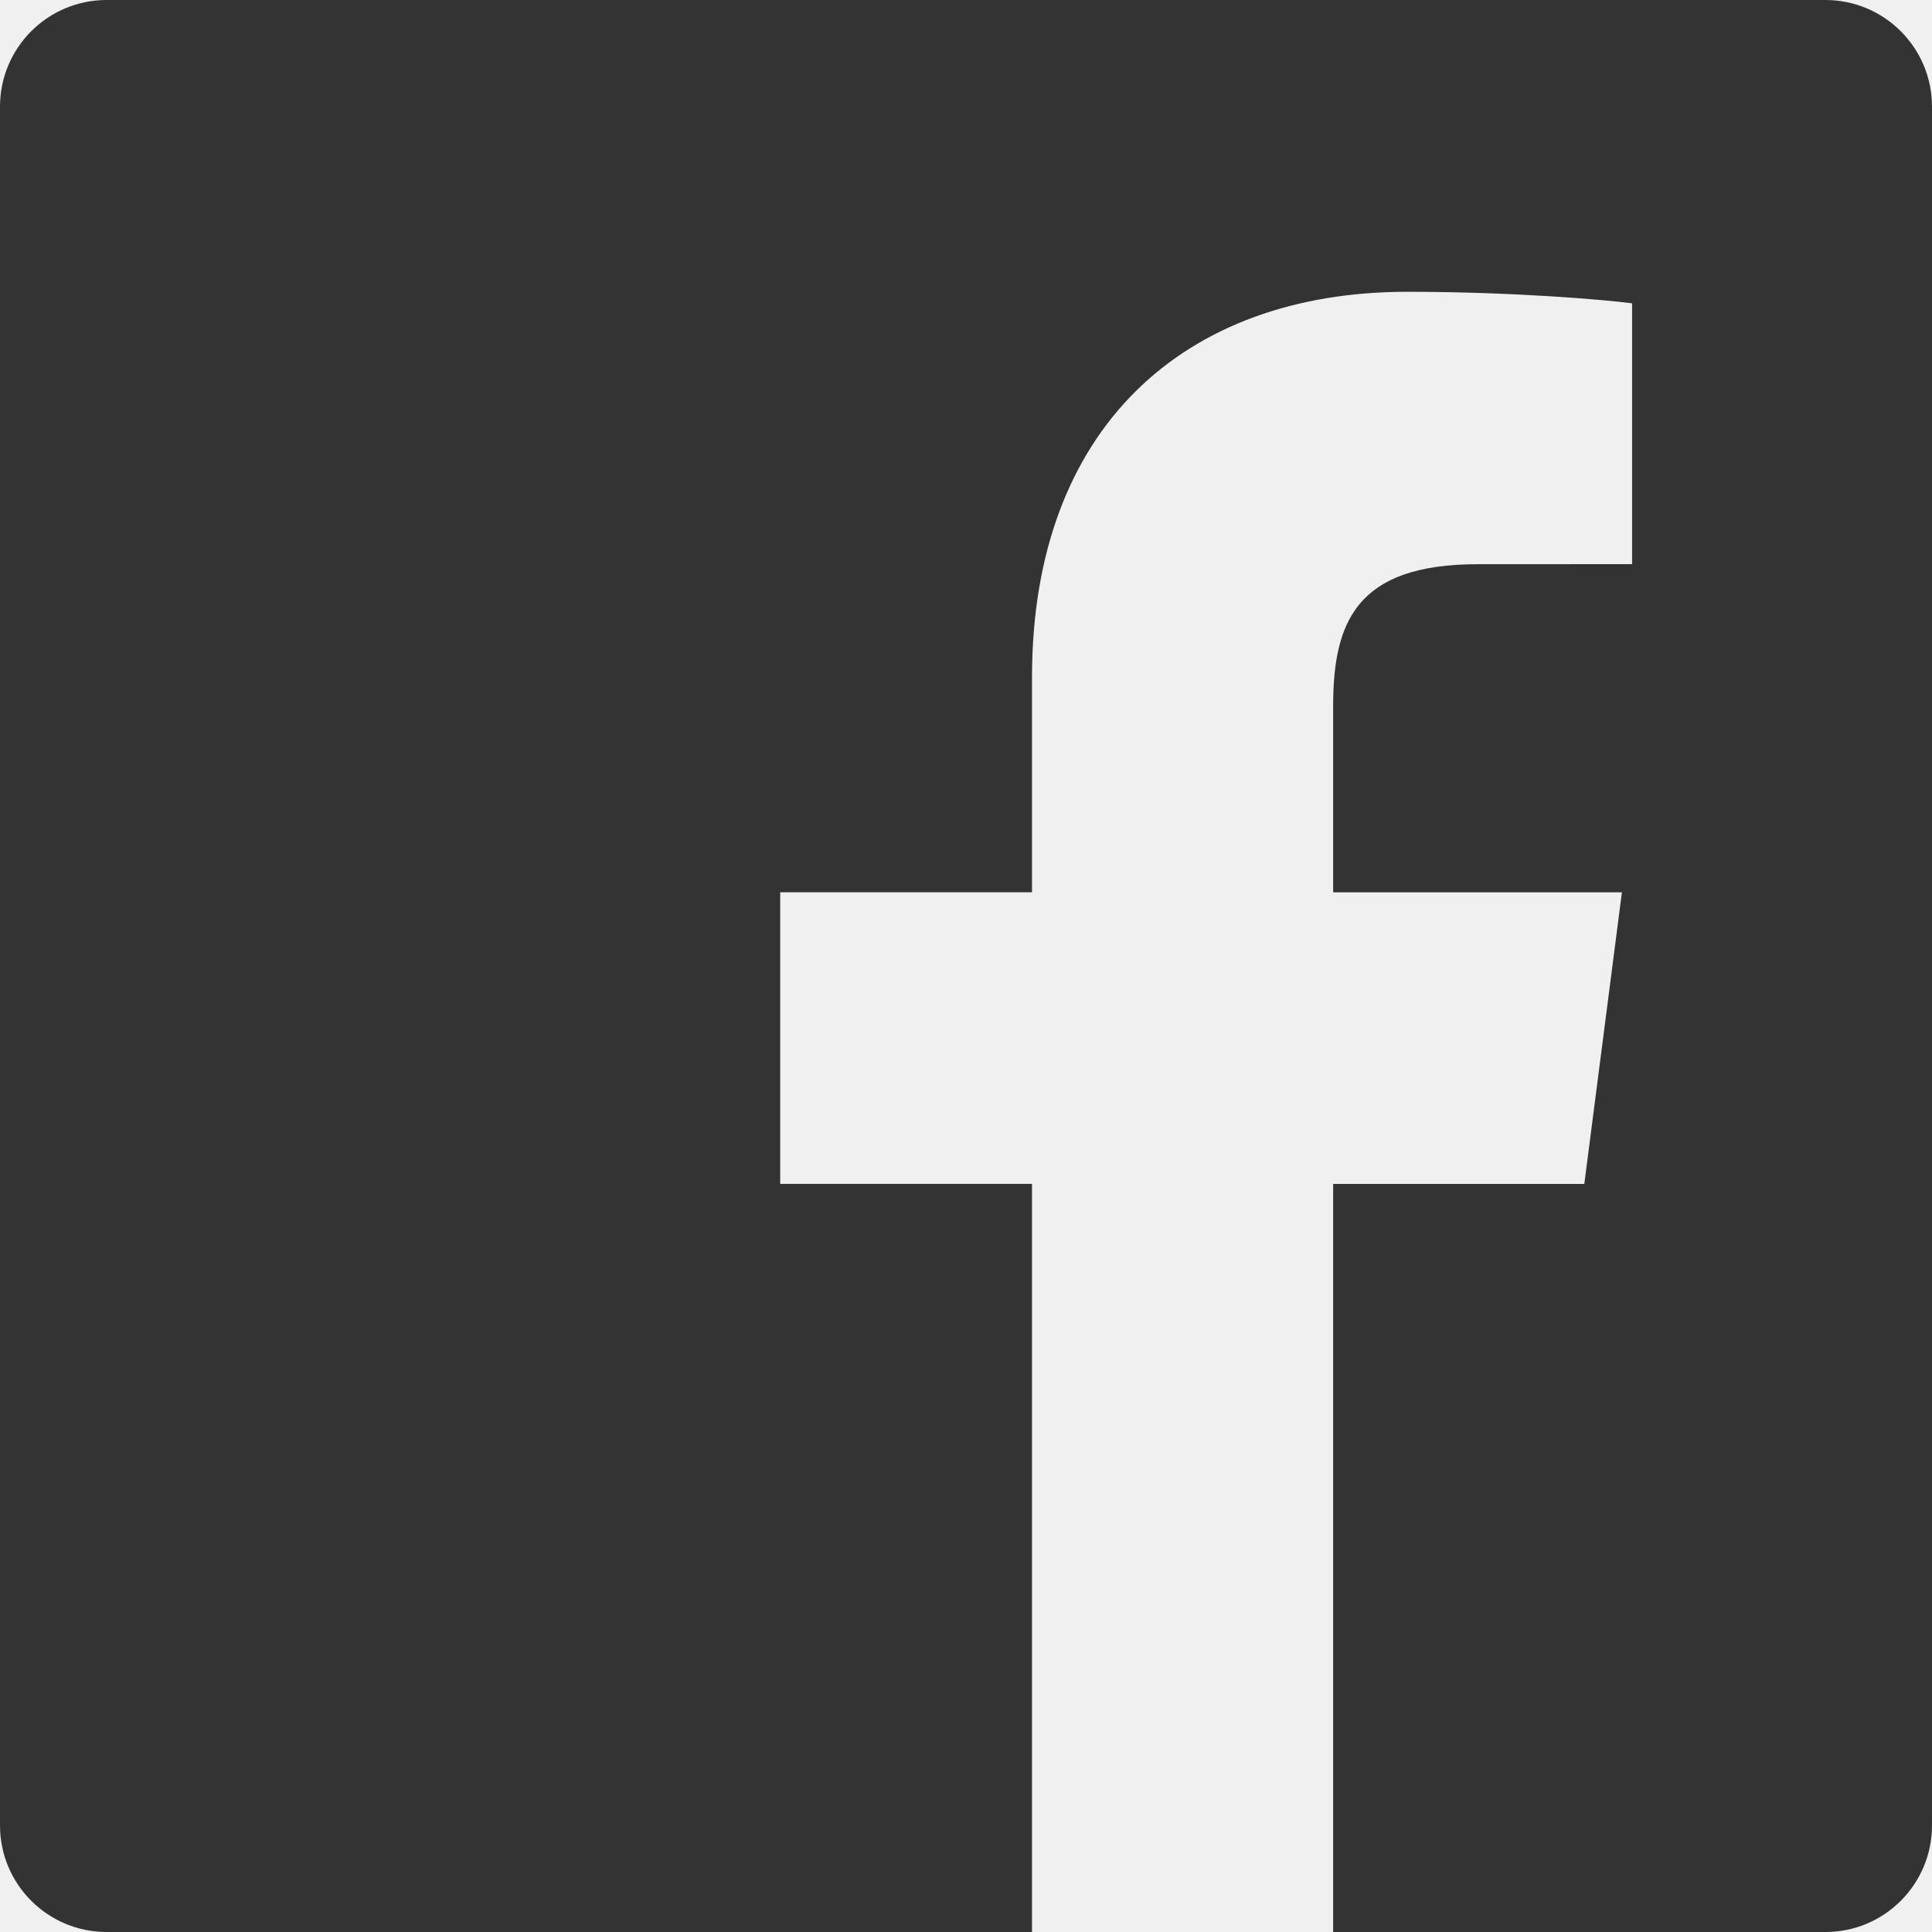
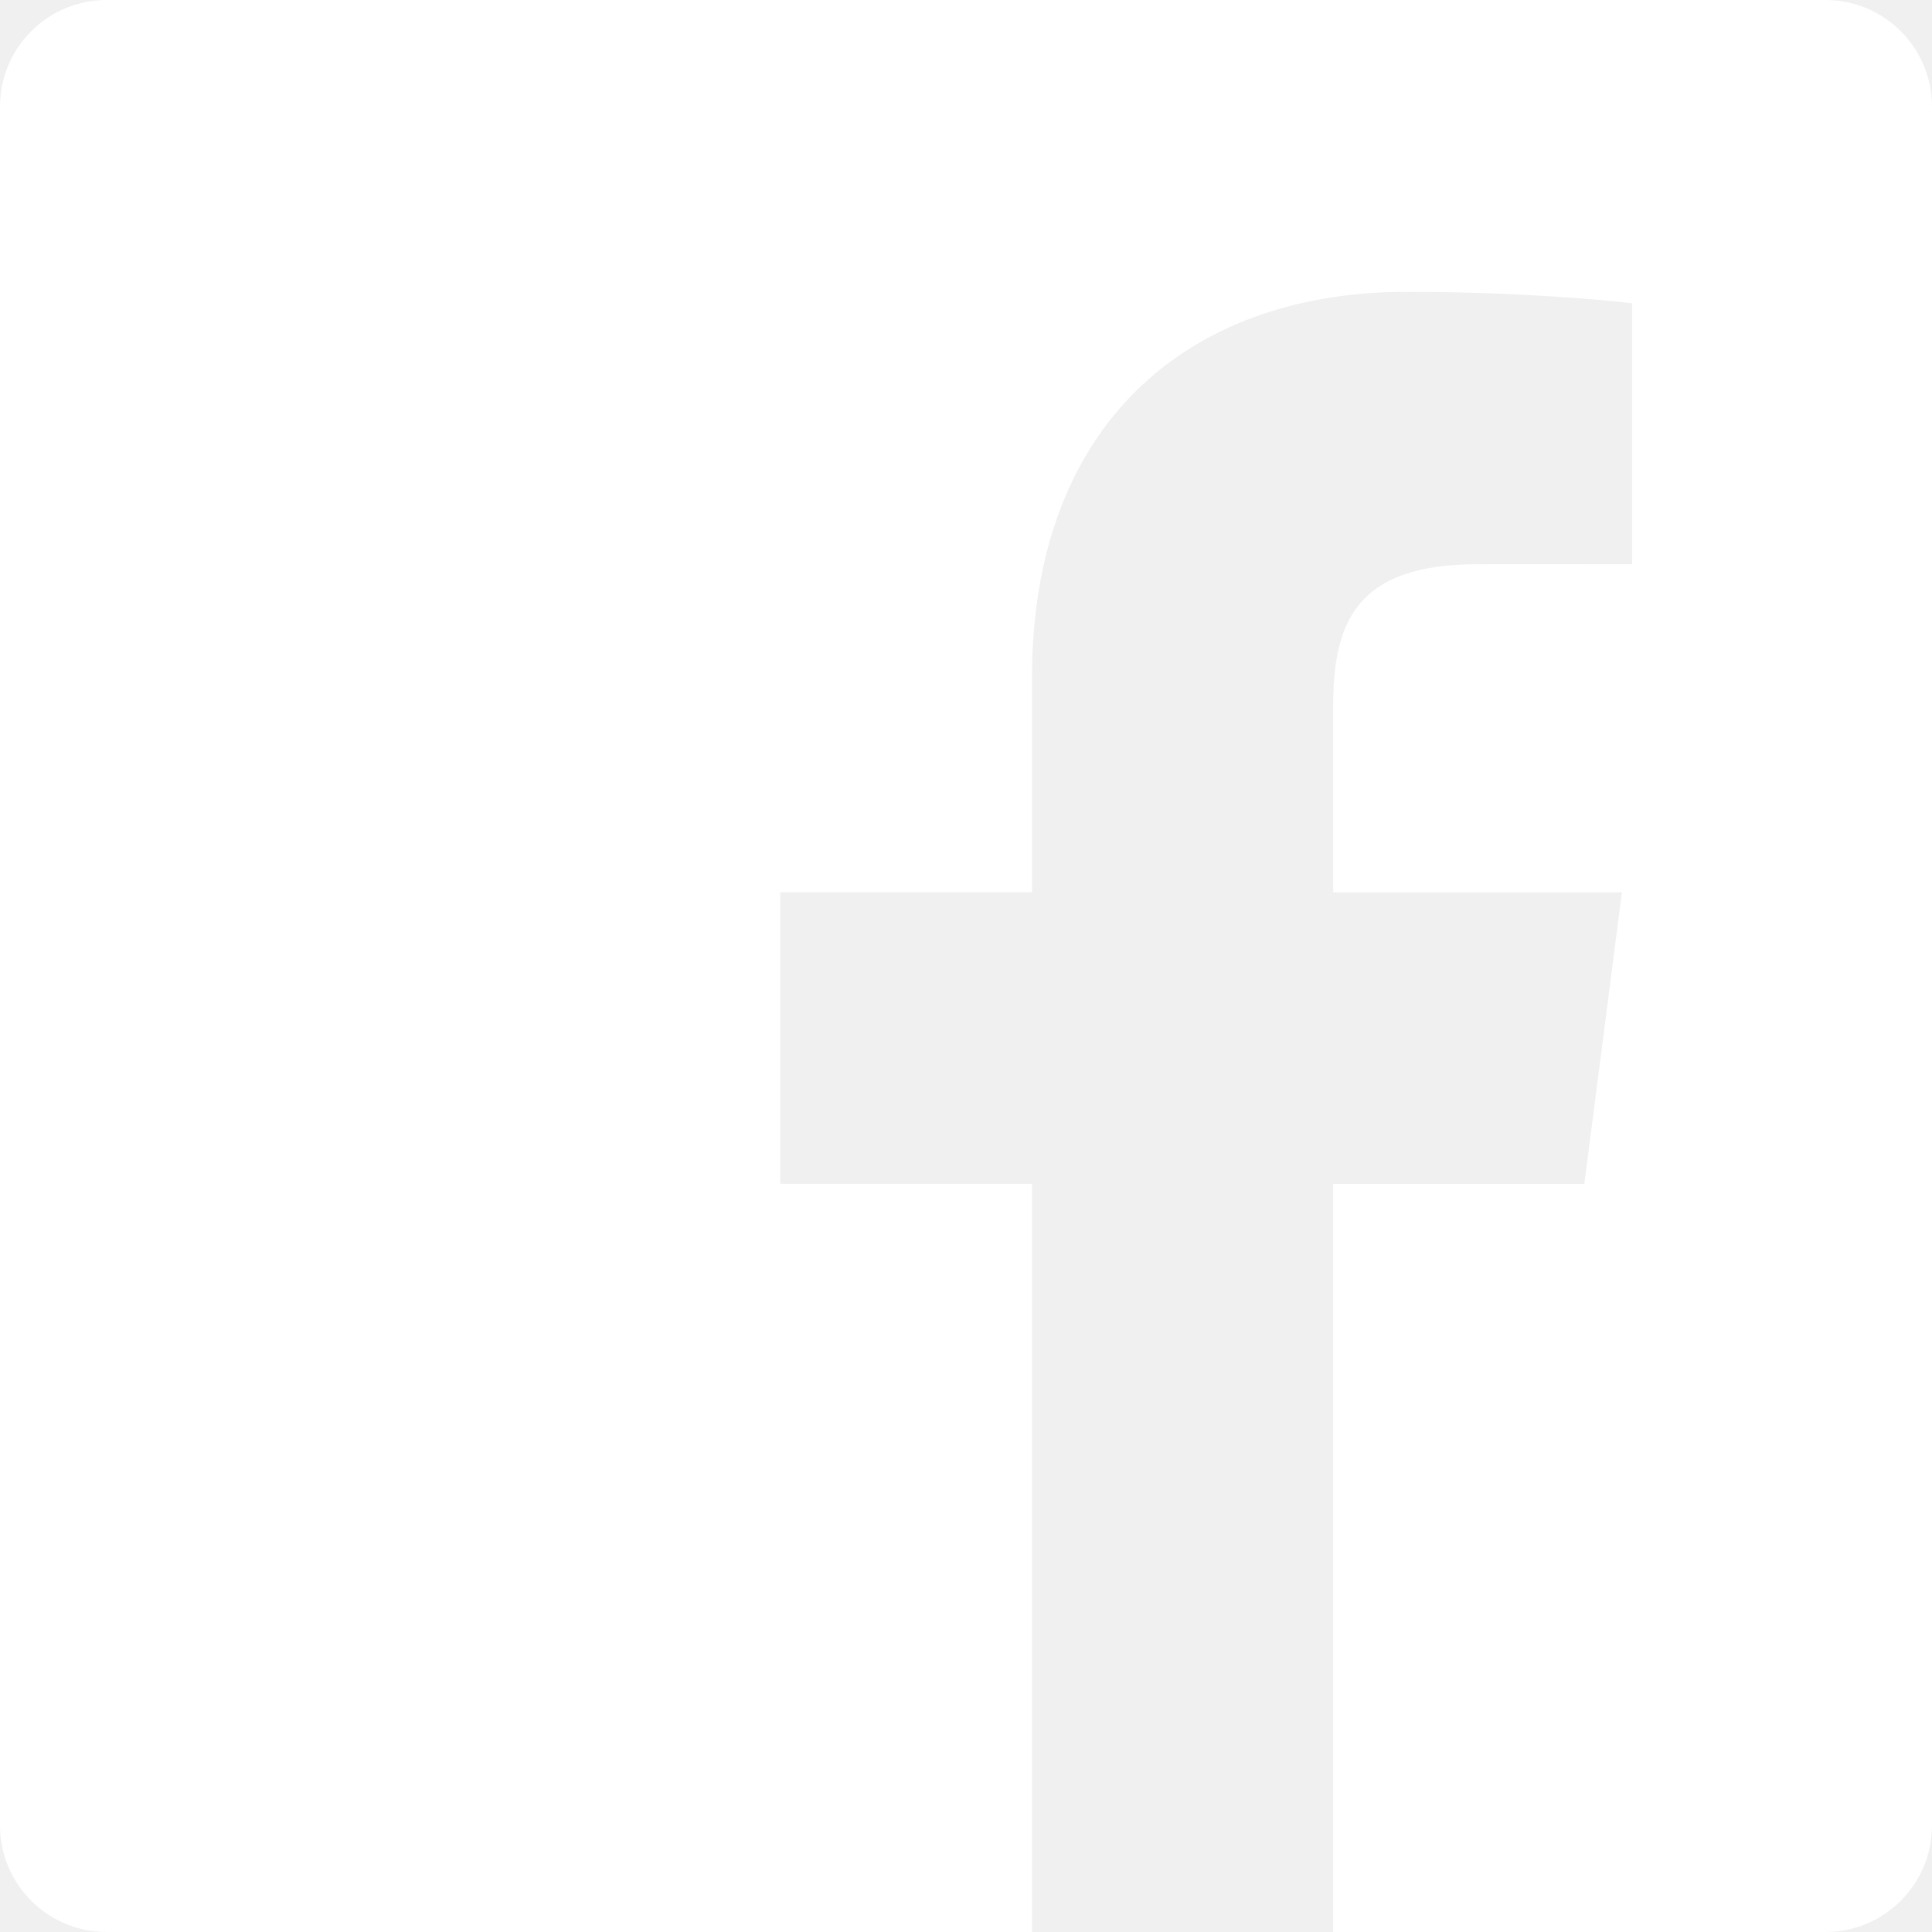
- <svg xmlns="http://www.w3.org/2000/svg" width="30" height="30" fill="none">
-   <path d="M28.344 0H1.656C.741 0 0 .741 0 1.656v26.689C0 29.259.741 30 1.656 30h14.369V18.383h-3.91v-4.528h3.91v-3.339c0-3.875 2.366-5.985 5.824-5.985 1.656 0 3.078.124 3.494.179v4.05l-2.398.001c-1.88 0-2.244.894-2.244 2.204v2.891h4.484l-.584 4.528h-3.9V30h7.645C29.26 30 30 29.259 30 28.344V1.656C30 .741 29.259 0 28.344 0Z" fill="#333" />
+ <svg xmlns="http://www.w3.org/2000/svg" width="24" height="24" fill="none">
+   <path d="M22.675 0H1.325C.593 0 0 .593 0 1.325v21.351C0 23.407.593 24 1.325 24H12.82v-9.294H9.692v-3.622h3.128V8.413c0-3.1 1.893-4.788 4.659-4.788 1.325 0 2.463.099 2.795.143v3.24l-1.918.001c-1.504 0-1.795.715-1.795 1.763v2.313h3.587l-.467 3.622h-3.12V24h6.116c.73 0 1.323-.593 1.323-1.325V1.325C24 .593 23.407 0 22.675 0Z" fill="#fff" />
</svg>
